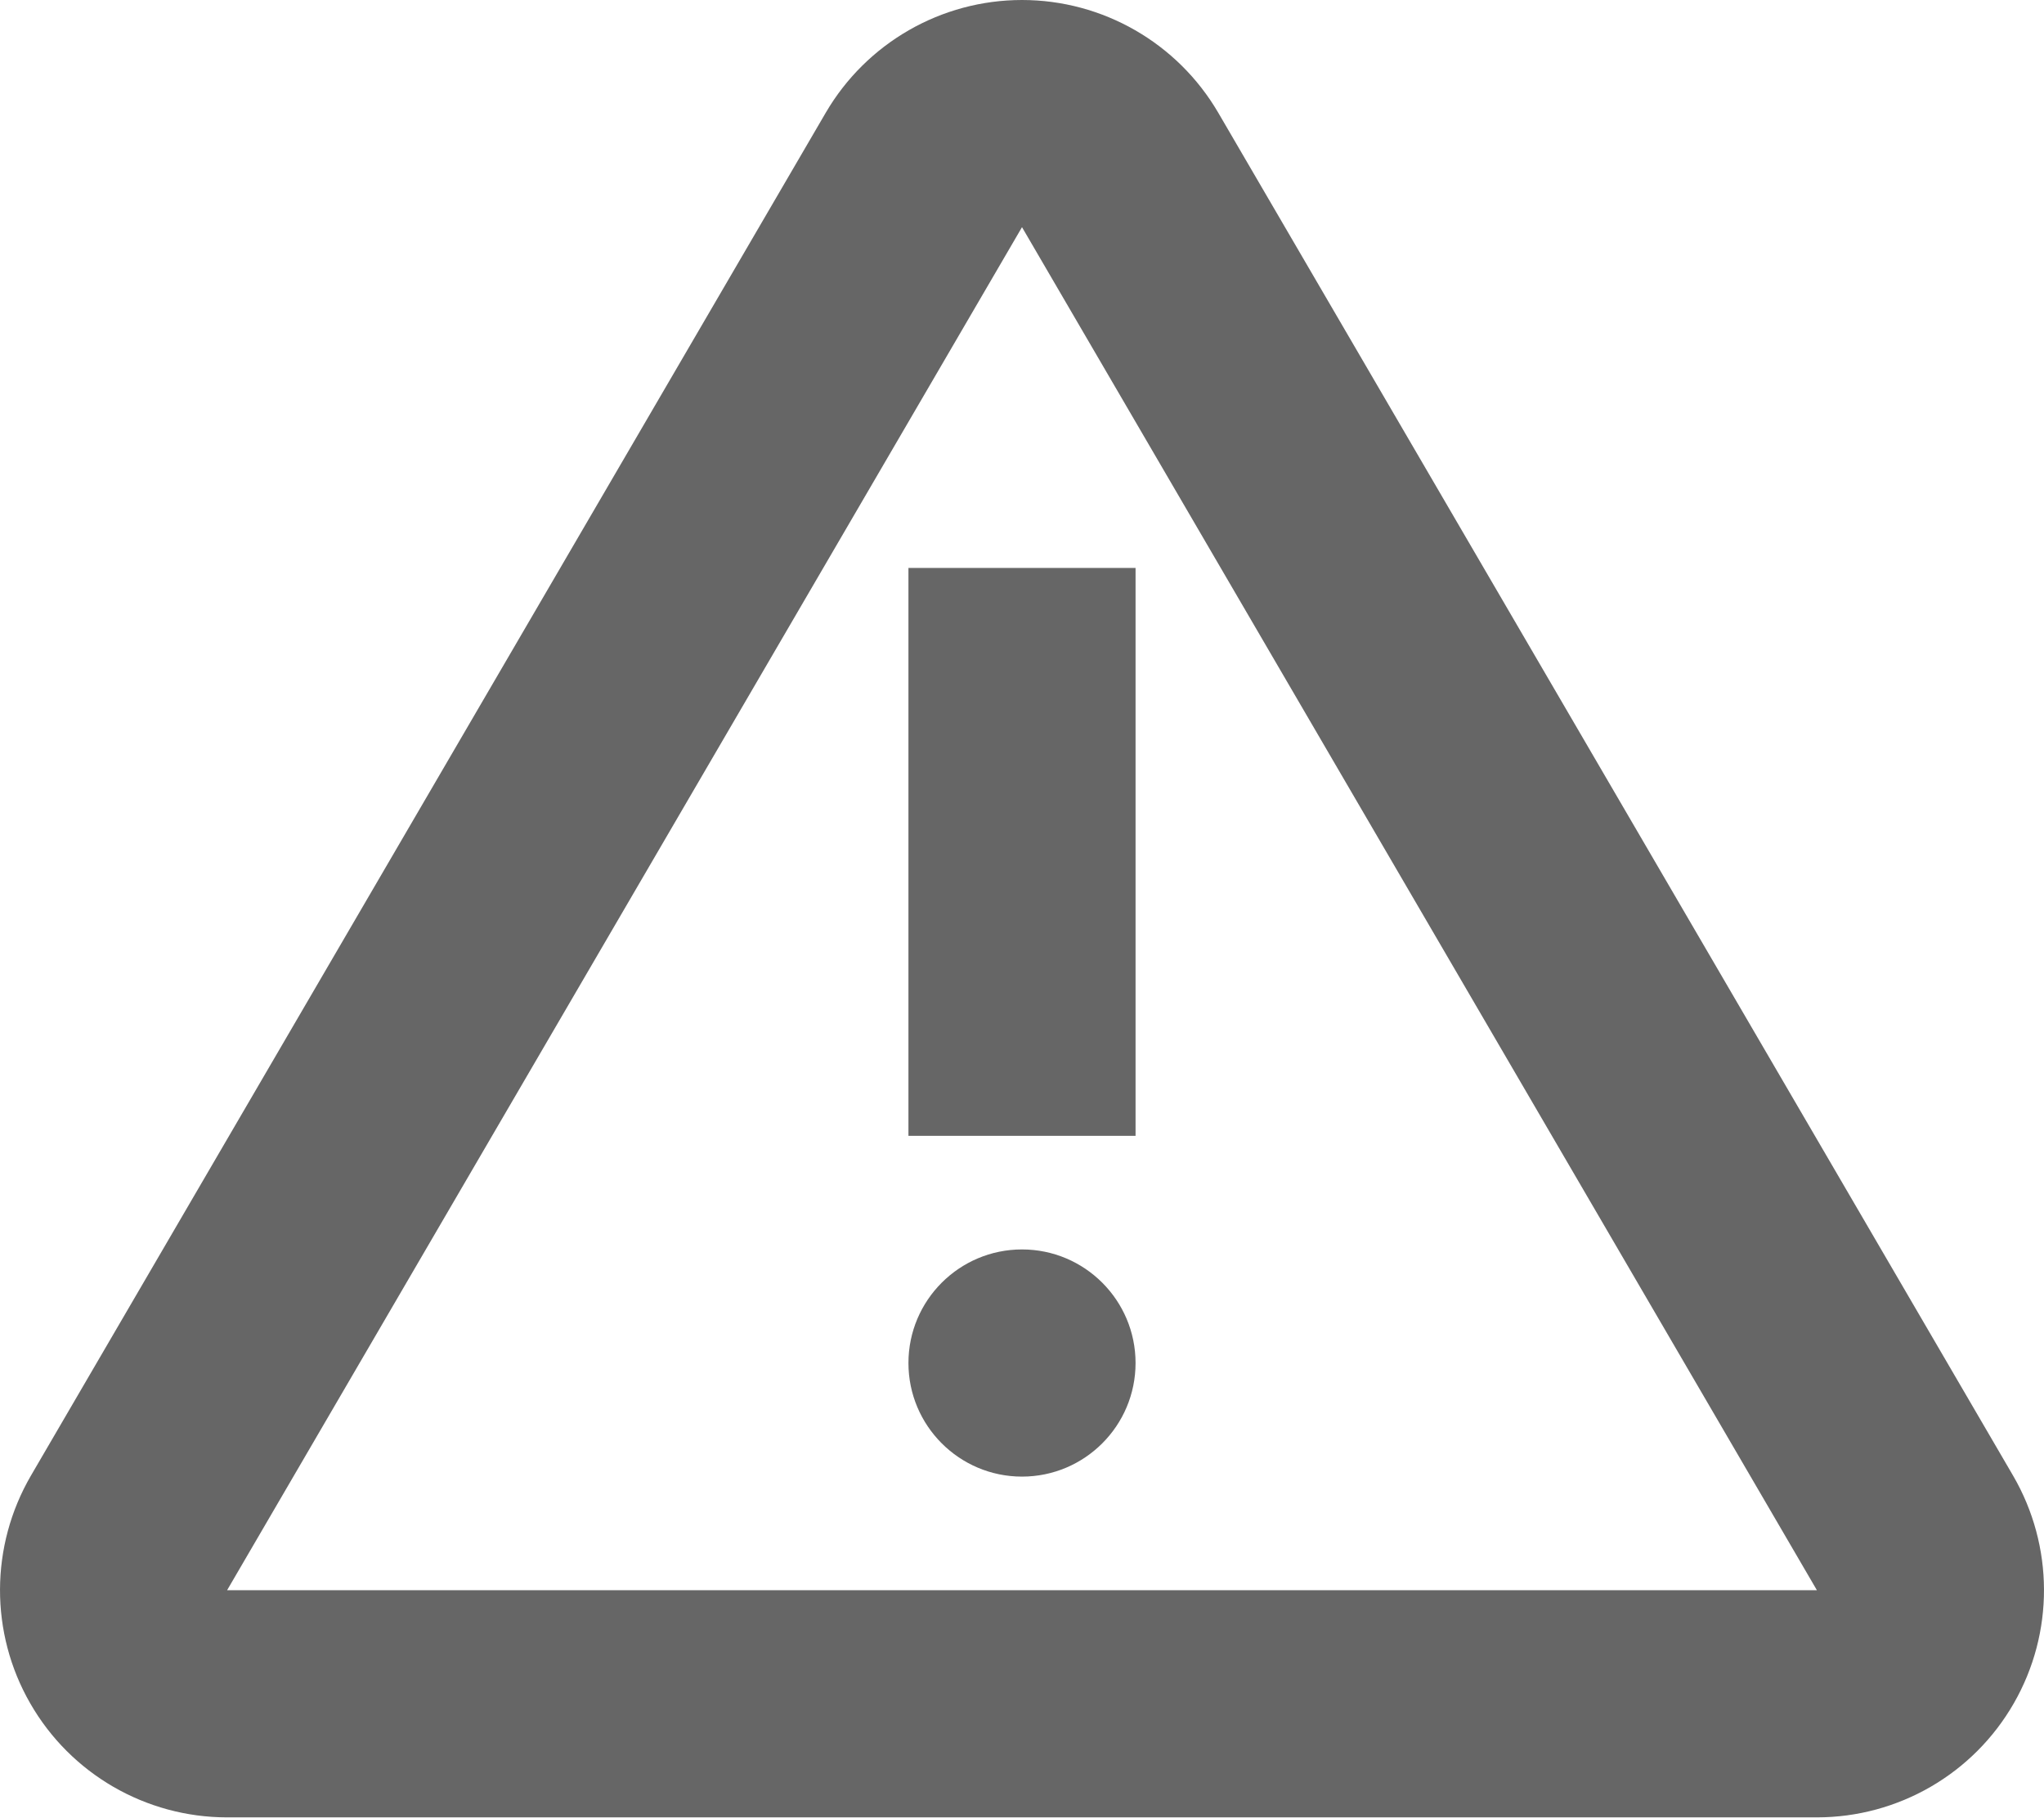
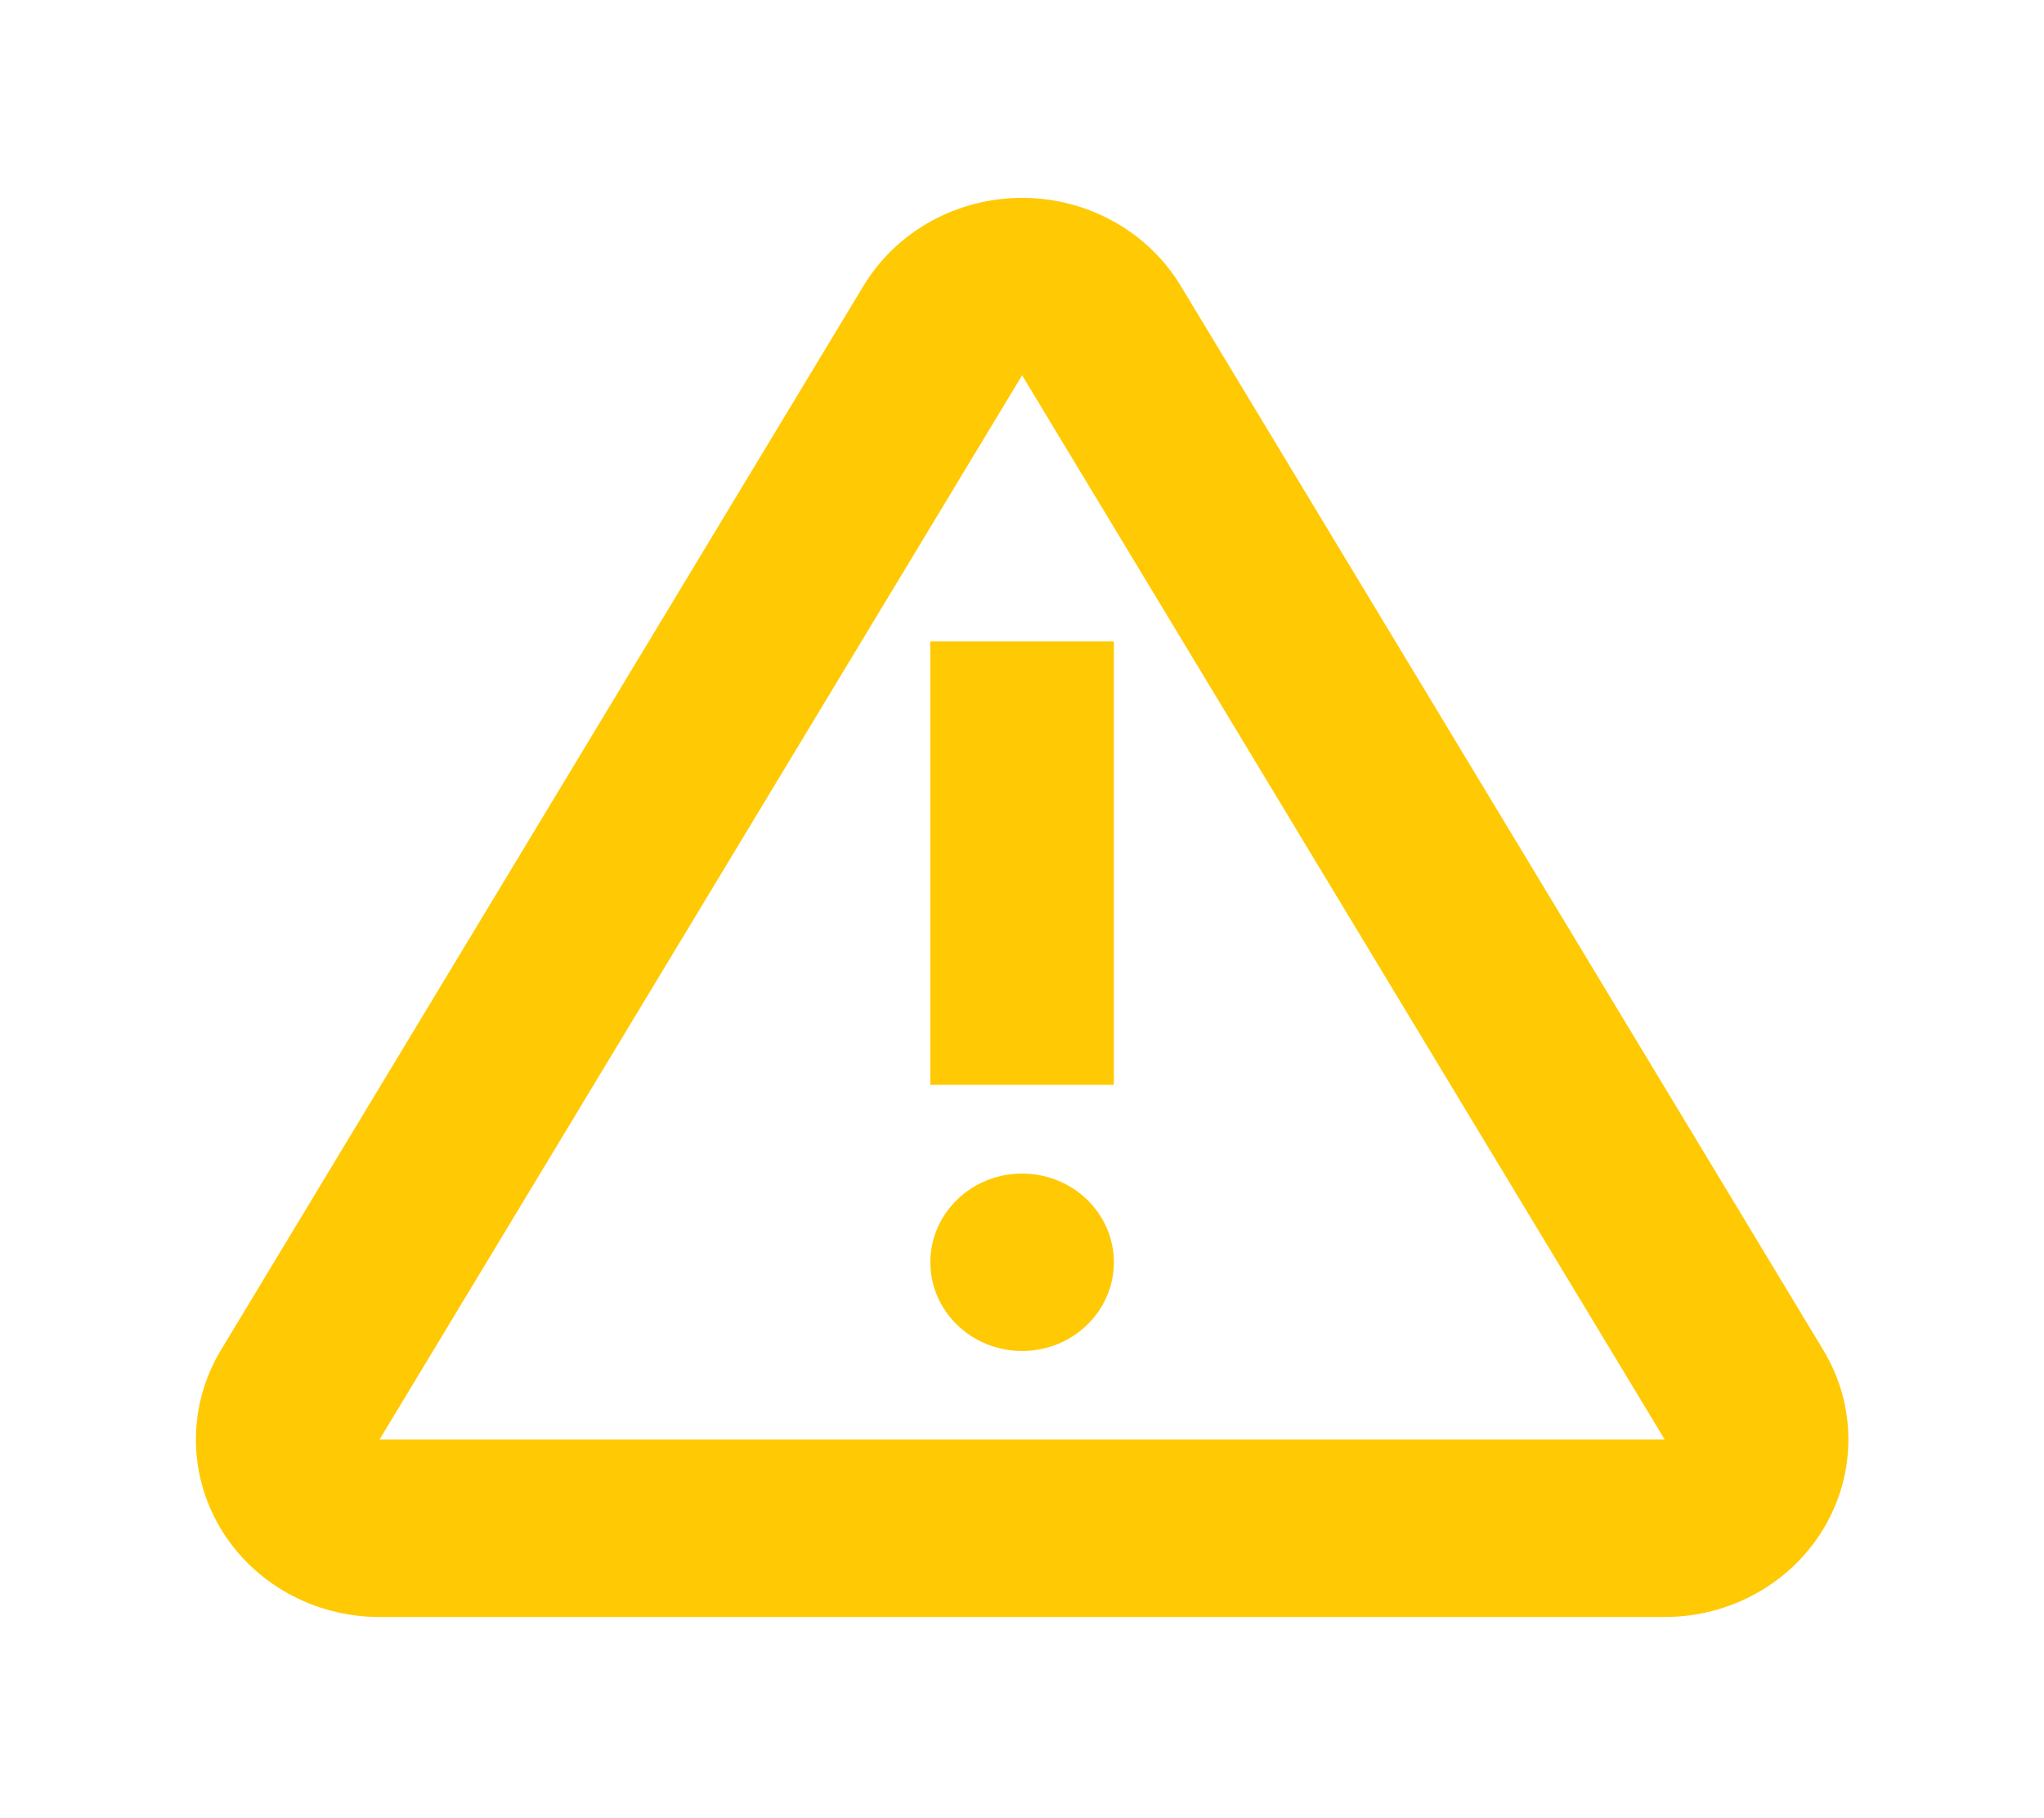
- <svg xmlns="http://www.w3.org/2000/svg" width="18" height="16" viewBox="0 0 18 16" fill="none">
-   <path fill-rule="evenodd" clip-rule="evenodd" d="M17.734 14.996C17.378 15.617 16.716 16 16 16L2 16C1.284 16 0.622 15.617 0.266 14.996C-0.091 14.375 -0.088 13.611 0.272 12.992L7.272 0.992C7.631 0.378 8.289 0 9 0C9.711 0 10.369 0.378 10.728 0.992L17.728 12.992C18.088 13.611 18.091 14.375 17.734 14.996ZM16 14L9 2L2 14L16 14ZM8 5H10V10H8V5ZM9 11C8.448 11 8 11.448 8 12C8 12.552 8.448 13 9 13C9.552 13 10 12.552 10 12C10 11.448 9.552 11 9 11Z" fill="#666666" />
+ <svg xmlns="http://www.w3.org/2000/svg" width="18" height="16" viewBox="0 0 18 16" fill="none" version="1.1" id="svg4">
+   <defs id="defs8" />
+   <path fill-rule="evenodd" clip-rule="evenodd" d="m 16.062,13.452 c -0.288,0.485 -0.823,0.784 -1.402,0.784 H 3.342 c -0.579,0 -1.114,-0.299 -1.402,-0.784 C 1.652,12.967 1.654,12.37 1.945,11.887 L 7.604,2.517 c 0.29,-0.48 0.822,-0.775 1.397,-0.775 0.575,0 1.107,0.295 1.397,0.775 l 5.659,9.37 c 0.292,0.483 0.294,1.08 0.005,1.565 z m -1.402,-0.778 L 9.001,3.304 3.342,12.674 Z M 8.192,5.647 H 9.809 V 9.551 H 8.192 Z M 9.001,10.332 c -0.446,0 -0.808,0.35 -0.808,0.781 0,0.431 0.362,0.781 0.808,0.781 0.446,0 0.808,-0.35 0.808,-0.781 0,-0.431 -0.362,-0.781 -0.808,-0.781 z" fill="#ffc904" id="path2" style="stroke-width:0.794" />
</svg>
